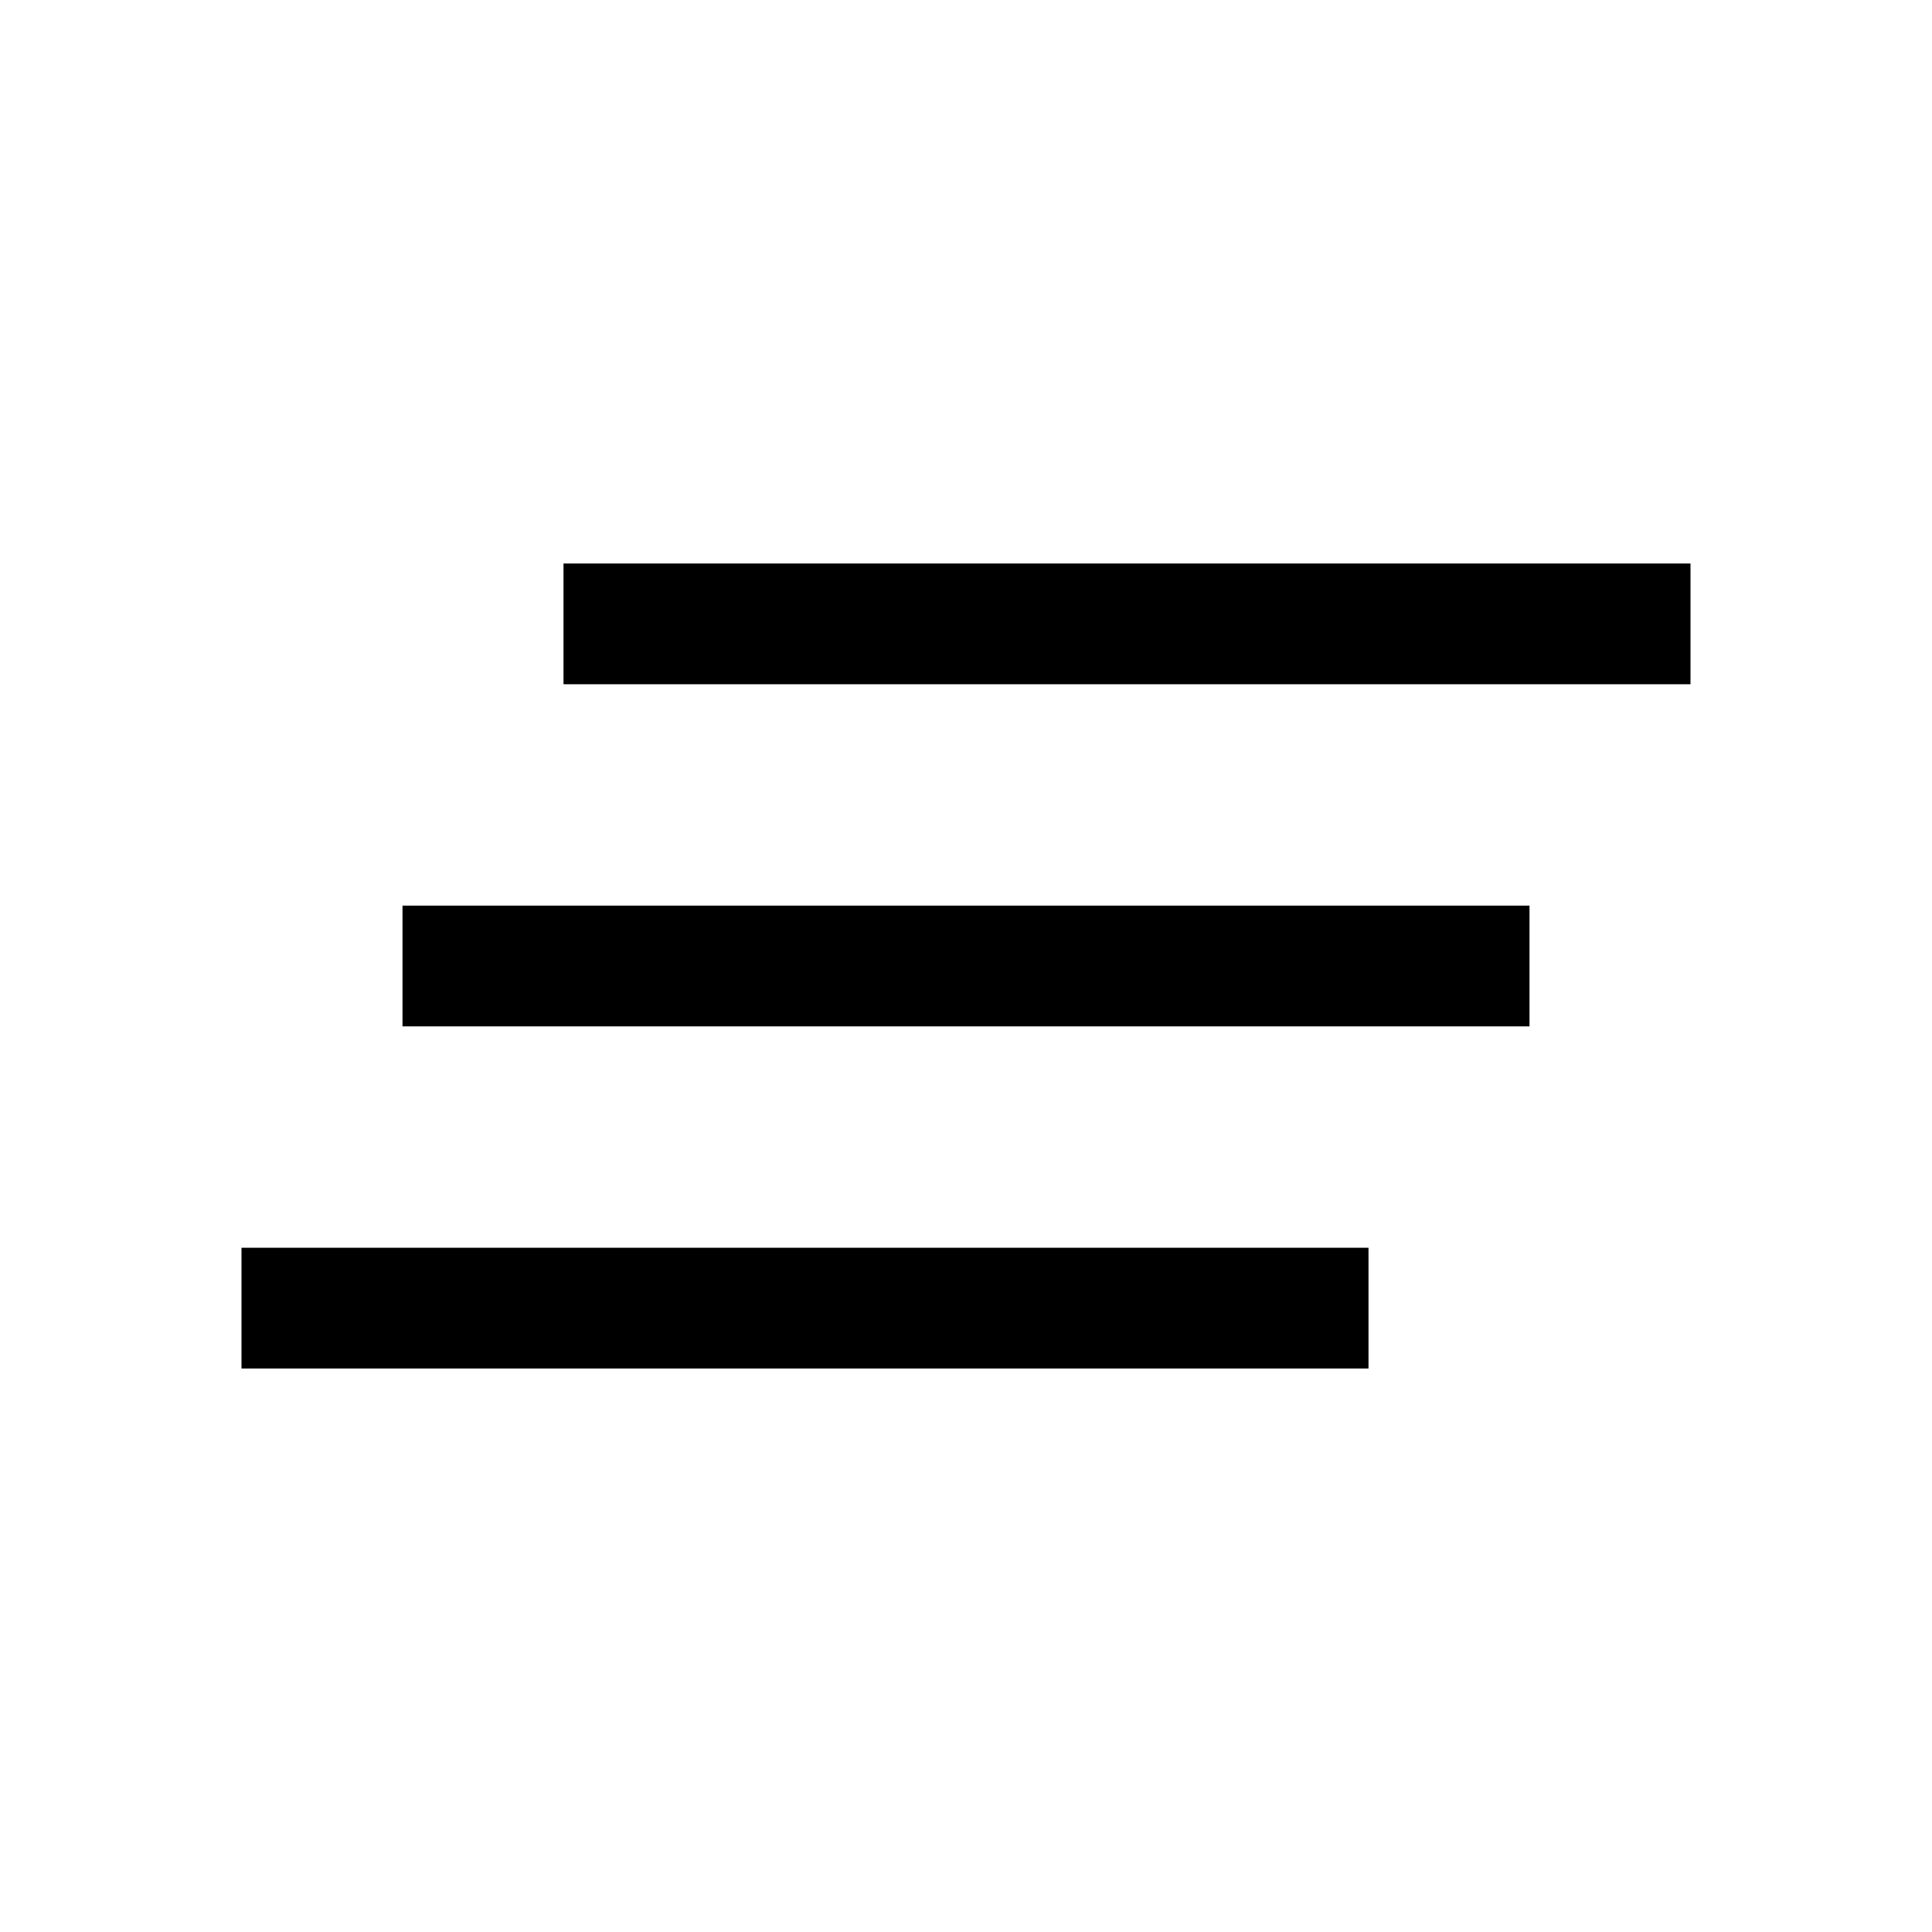
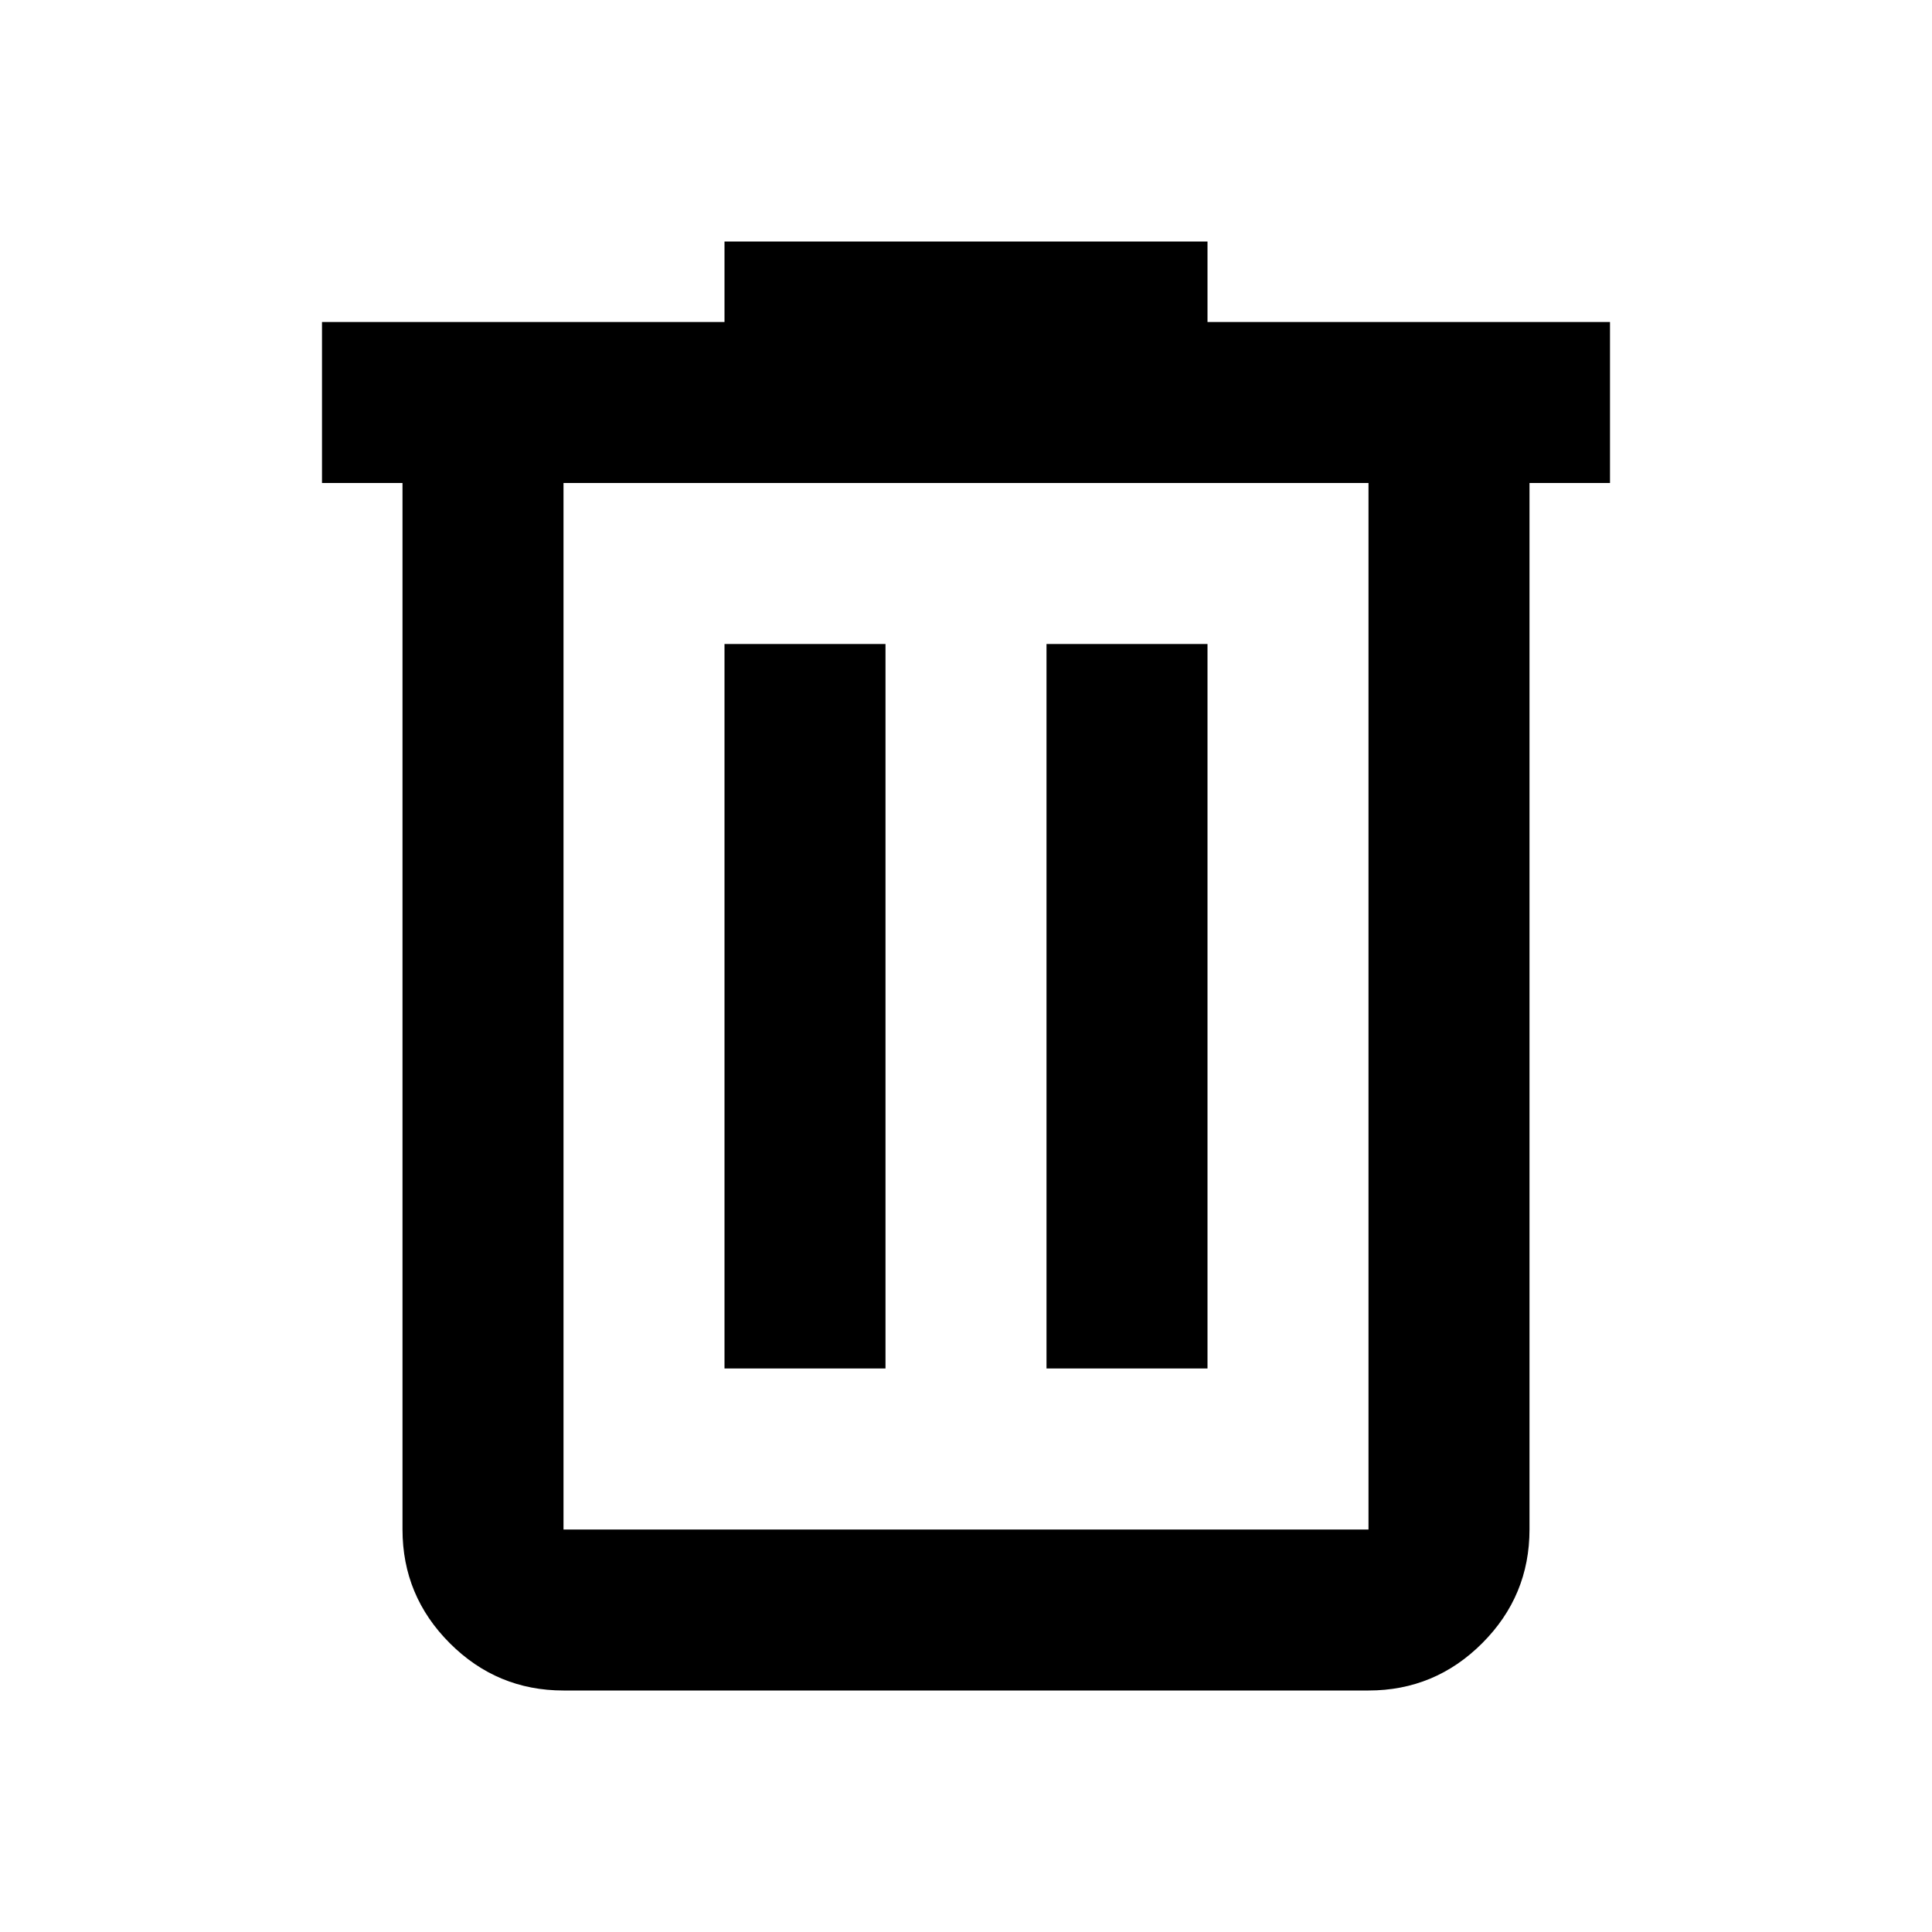
- <svg xmlns="http://www.w3.org/2000/svg" height="48px" viewBox="0 -960 960 960" width="48px" fill="#000000">
-   <path d="M120-280v-60h560v60H120Zm80-170v-60h560v60H200Zm80-170v-60h560v60H280Z" />
+ <svg xmlns="http://www.w3.org/2000/svg" height="48" viewBox="0 -960 960 960" width="48">
+   <path d="M280-120q-33 0-56.5-23.5T200-200v-520h-40v-80h200v-40h240v40h200v80h-40v520q0 33-23.5 56.5T680-120H280Zm400-600H280v520h400v-520ZM360-280h80v-360h-80v360Zm160 0h80v-360h-80v360ZM280-720v520-520Z" fill="currentColor" />
</svg>
